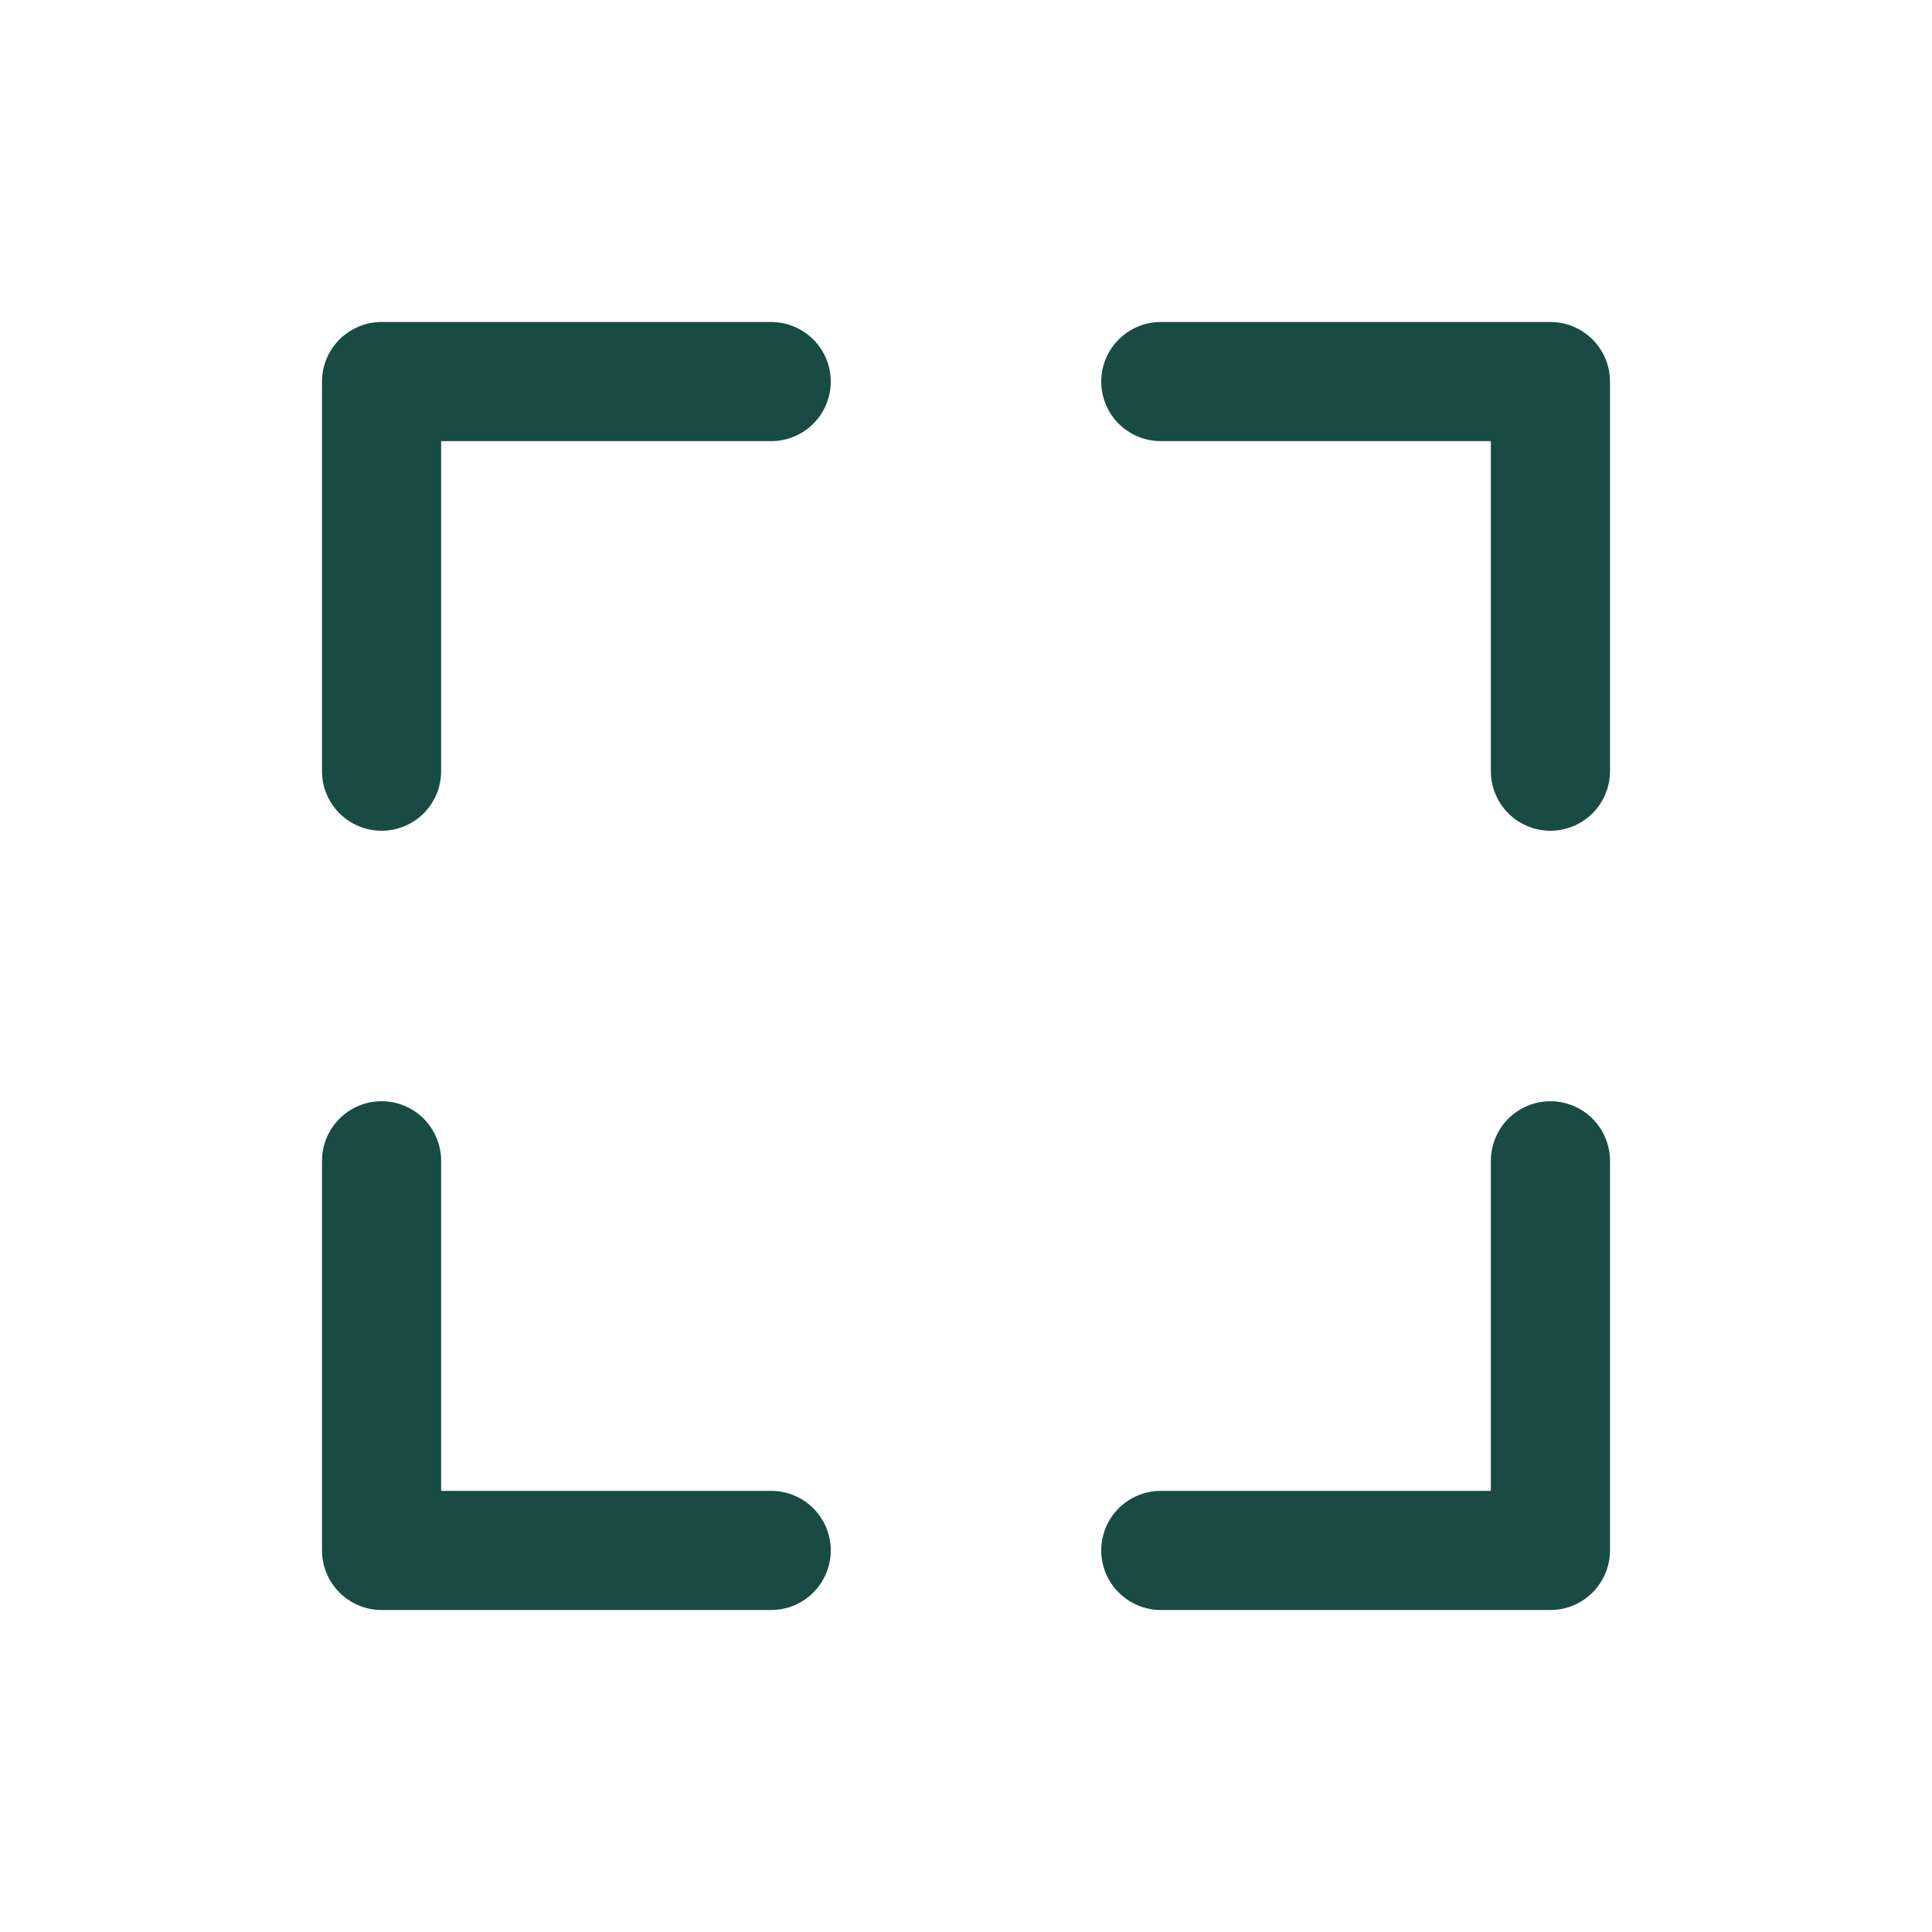
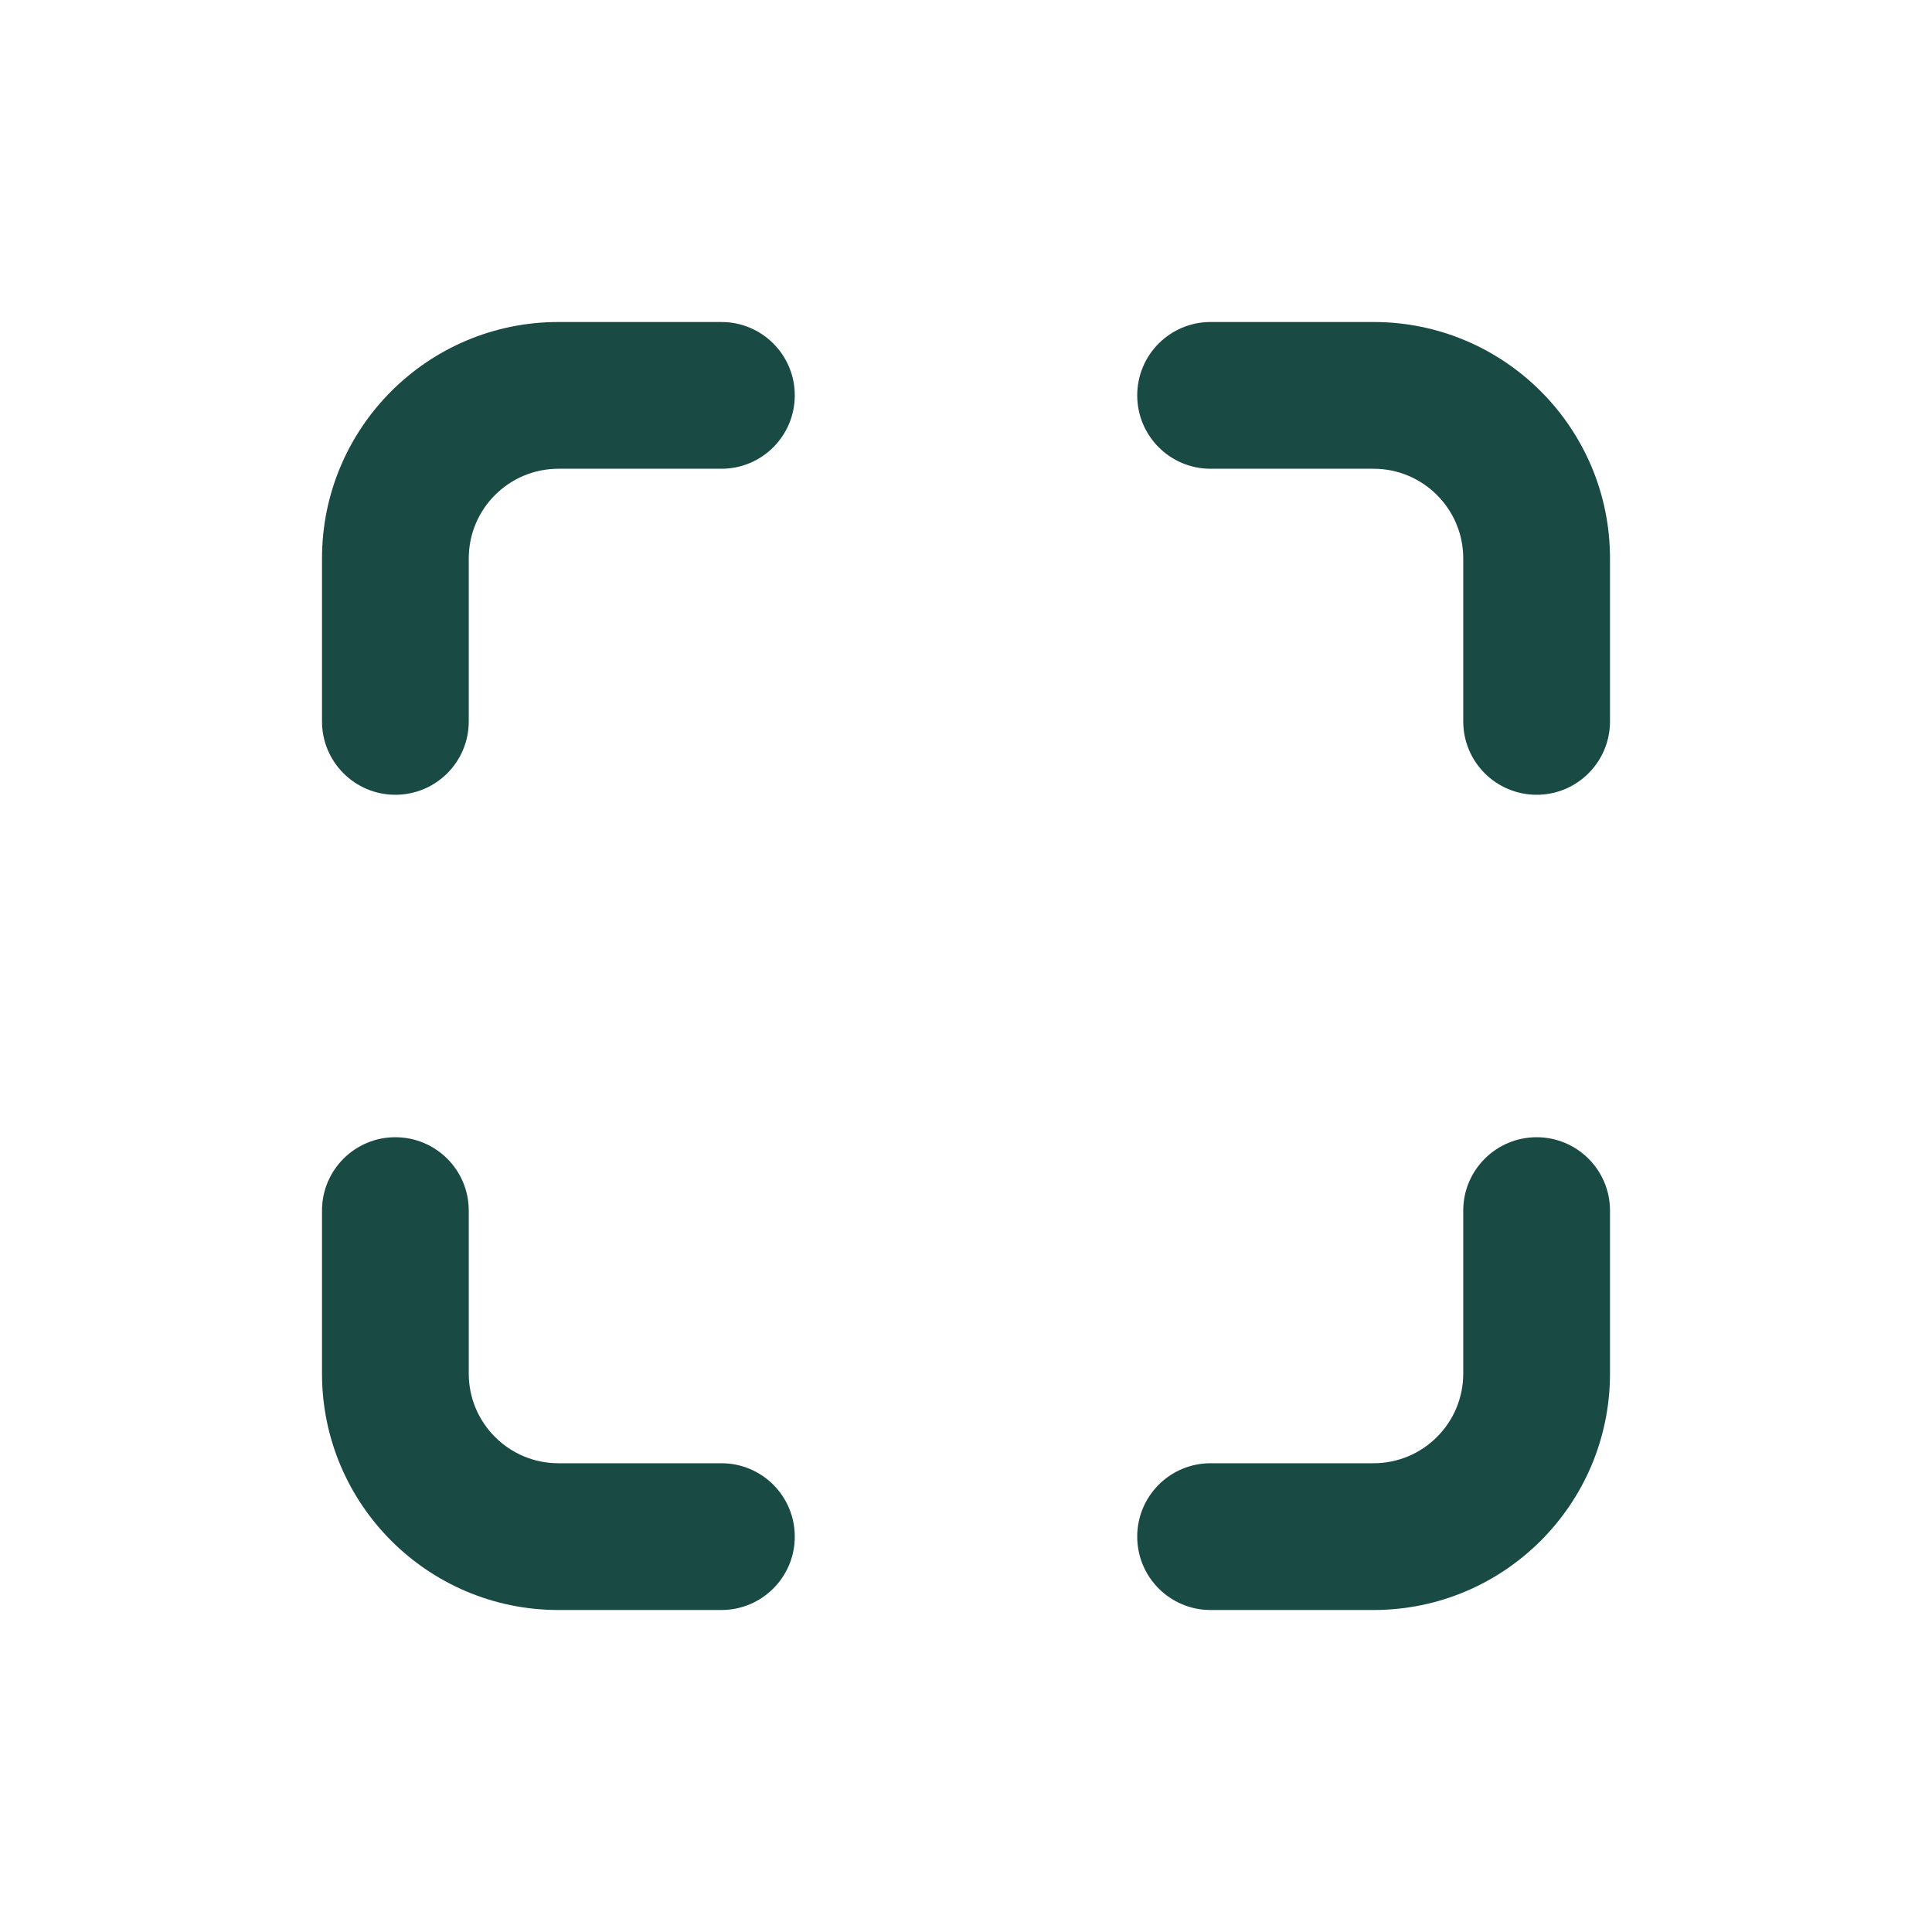
<svg xmlns="http://www.w3.org/2000/svg" width="24" height="24" viewBox="0 0 24 24" fill="none">
-   <path d="M19.26 10.32C19.064 10.32 18.875 10.242 18.736 10.103C18.598 9.964 18.52 9.776 18.52 9.579V5.48H14.421C14.224 5.48 14.036 5.402 13.897 5.264C13.758 5.125 13.68 4.937 13.68 4.74C13.68 4.544 13.758 4.356 13.897 4.217C14.036 4.078 14.224 4 14.421 4H19.26C19.456 4 19.644 4.078 19.783 4.217C19.922 4.356 20 4.544 20 4.74V9.579C20 9.776 19.922 9.964 19.783 10.103C19.644 10.242 19.456 10.32 19.26 10.32ZM5.48 9.579V5.48H9.579C9.776 5.48 9.964 5.402 10.103 5.264C10.242 5.125 10.32 4.937 10.32 4.74C10.32 4.544 10.242 4.356 10.103 4.217C9.964 4.078 9.776 4 9.579 4H4.74C4.544 4 4.356 4.078 4.217 4.217C4.078 4.356 4 4.544 4 4.74V9.579C4 9.776 4.078 9.964 4.217 10.103C4.356 10.242 4.544 10.32 4.74 10.32C4.937 10.32 5.125 10.242 5.264 10.103C5.402 9.964 5.48 9.776 5.48 9.579ZM10.32 19.26C10.32 19.064 10.242 18.875 10.103 18.736C9.964 18.598 9.776 18.52 9.579 18.52H5.48V14.421C5.48 14.224 5.402 14.036 5.264 13.897C5.125 13.758 4.937 13.68 4.74 13.68C4.544 13.68 4.356 13.758 4.217 13.897C4.078 14.036 4 14.224 4 14.421V19.26C4 19.456 4.078 19.644 4.217 19.783C4.356 19.922 4.544 20 4.74 20H9.579C9.776 20 9.964 19.922 10.103 19.783C10.242 19.644 10.32 19.456 10.32 19.26ZM20 19.26V14.421C20 14.224 19.922 14.036 19.783 13.897C19.644 13.758 19.456 13.68 19.26 13.68C19.064 13.68 18.875 13.758 18.736 13.897C18.598 14.036 18.52 14.224 18.52 14.421V18.52H14.421C14.224 18.52 14.036 18.598 13.897 18.736C13.758 18.875 13.68 19.064 13.68 19.26C13.68 19.456 13.758 19.644 13.897 19.783C14.036 19.922 14.224 20 14.421 20H19.26C19.456 20 19.644 19.922 19.783 19.783C19.922 19.644 20 19.456 20 19.26Z" fill="#1A4A44" style="fill:#1A4A44;fill:color(display-p3 0.102 0.29 0.268);fill-opacity:1;" />
+   <path fill-rule="evenodd" clip-rule="evenodd" d="M6.937 4C5.315 4 4 5.315 4 6.937V8.962C4 9.465 4.408 9.873 4.911 9.873C5.415 9.873 5.823 9.465 5.823 8.962V6.937C5.823 6.322 6.322 5.823 6.937 5.823H8.962C9.465 5.823 9.873 5.415 9.873 4.911C9.873 4.408 9.465 4 8.962 4L6.937 4ZM6.937 20C5.315 20 4 18.685 4 17.063V15.038C4 14.535 4.408 14.127 4.911 14.127C5.415 14.127 5.823 14.535 5.823 15.038V17.063C5.823 17.678 6.322 18.177 6.937 18.177H8.962C9.465 18.177 9.873 18.584 9.873 19.089C9.873 19.592 9.465 20 8.962 20L6.937 20ZM20 6.937C20 5.315 18.685 4 17.063 4H15.038C14.535 4 14.127 4.408 14.127 4.911C14.127 5.415 14.535 5.823 15.038 5.823H17.063C17.678 5.823 18.177 6.322 18.177 6.937V8.962C18.177 9.465 18.585 9.873 19.089 9.873C19.592 9.873 20 9.465 20 8.962L20 6.937ZM17.063 20C18.685 20 20 18.685 20 17.063V15.038C20 14.535 19.592 14.127 19.089 14.127C18.585 14.127 18.177 14.535 18.177 15.038V17.063C18.177 17.678 17.678 18.177 17.063 18.177H15.038C14.535 18.177 14.127 18.584 14.127 19.089C14.127 19.592 14.535 20 15.038 20L17.063 20Z" fill="#1A4A44" style="fill:#1A4A44;fill:color(display-p3 0.102 0.29 0.268);fill-opacity:1;" />
</svg>
